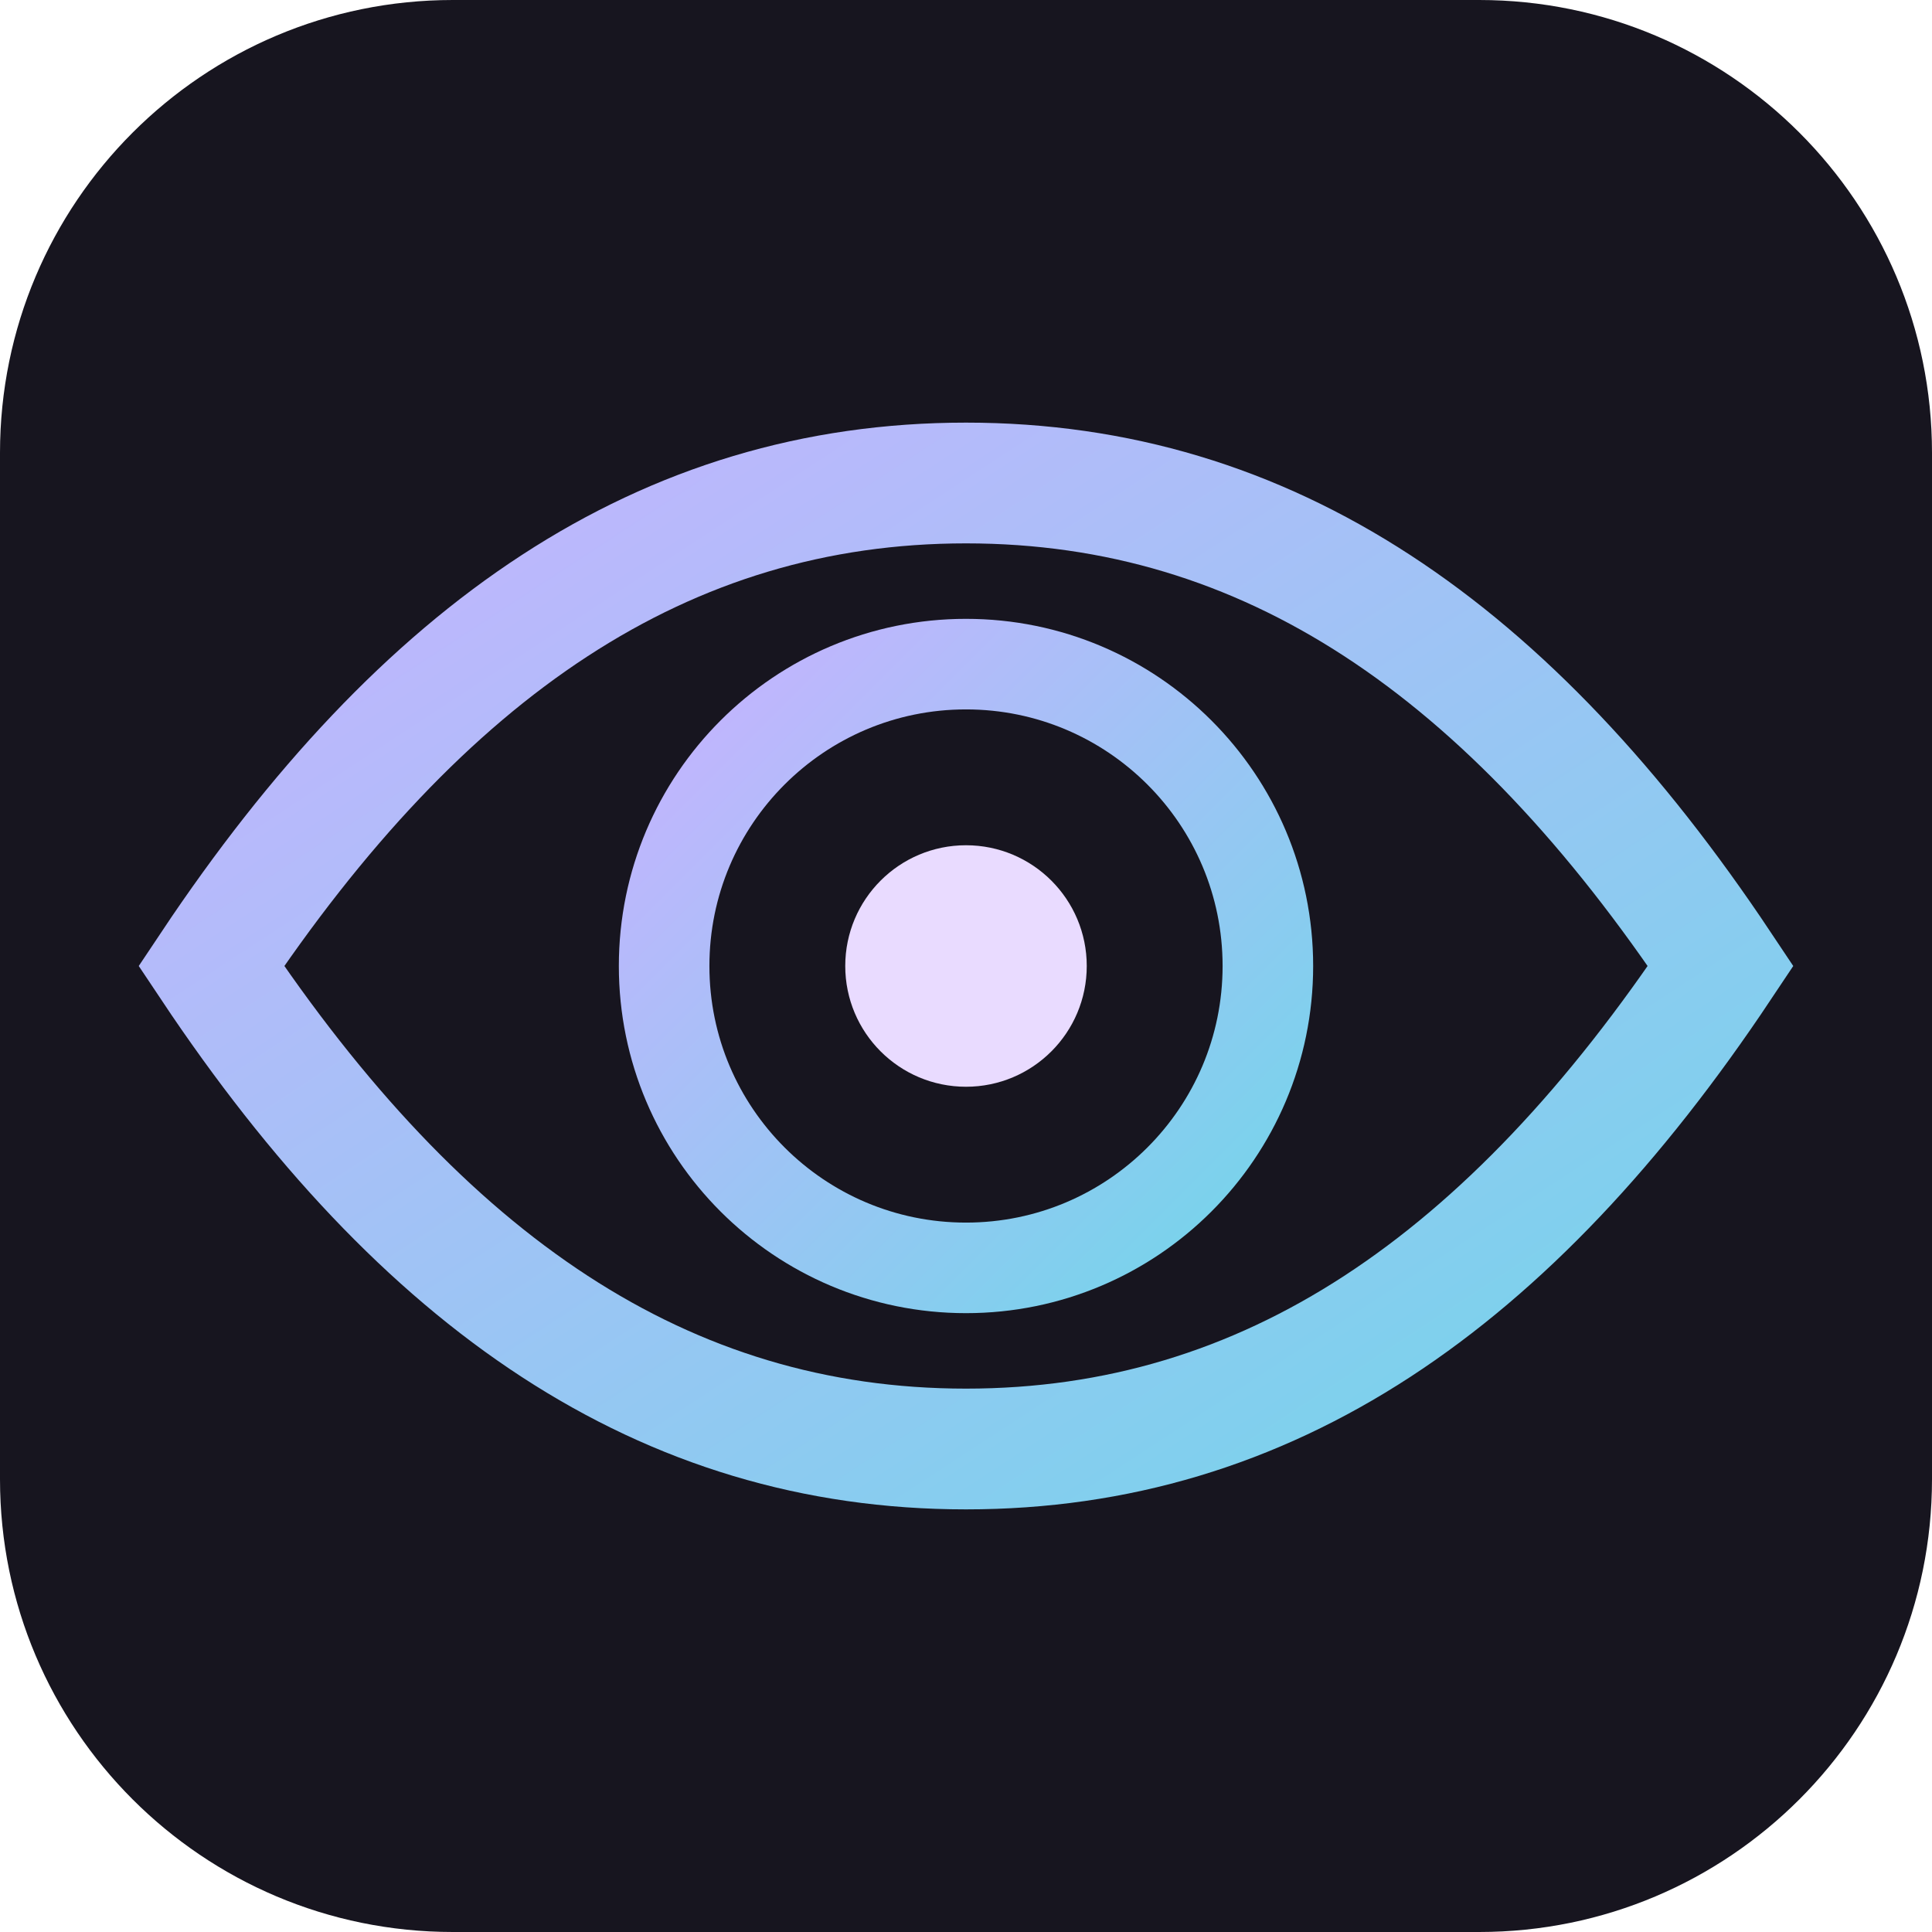
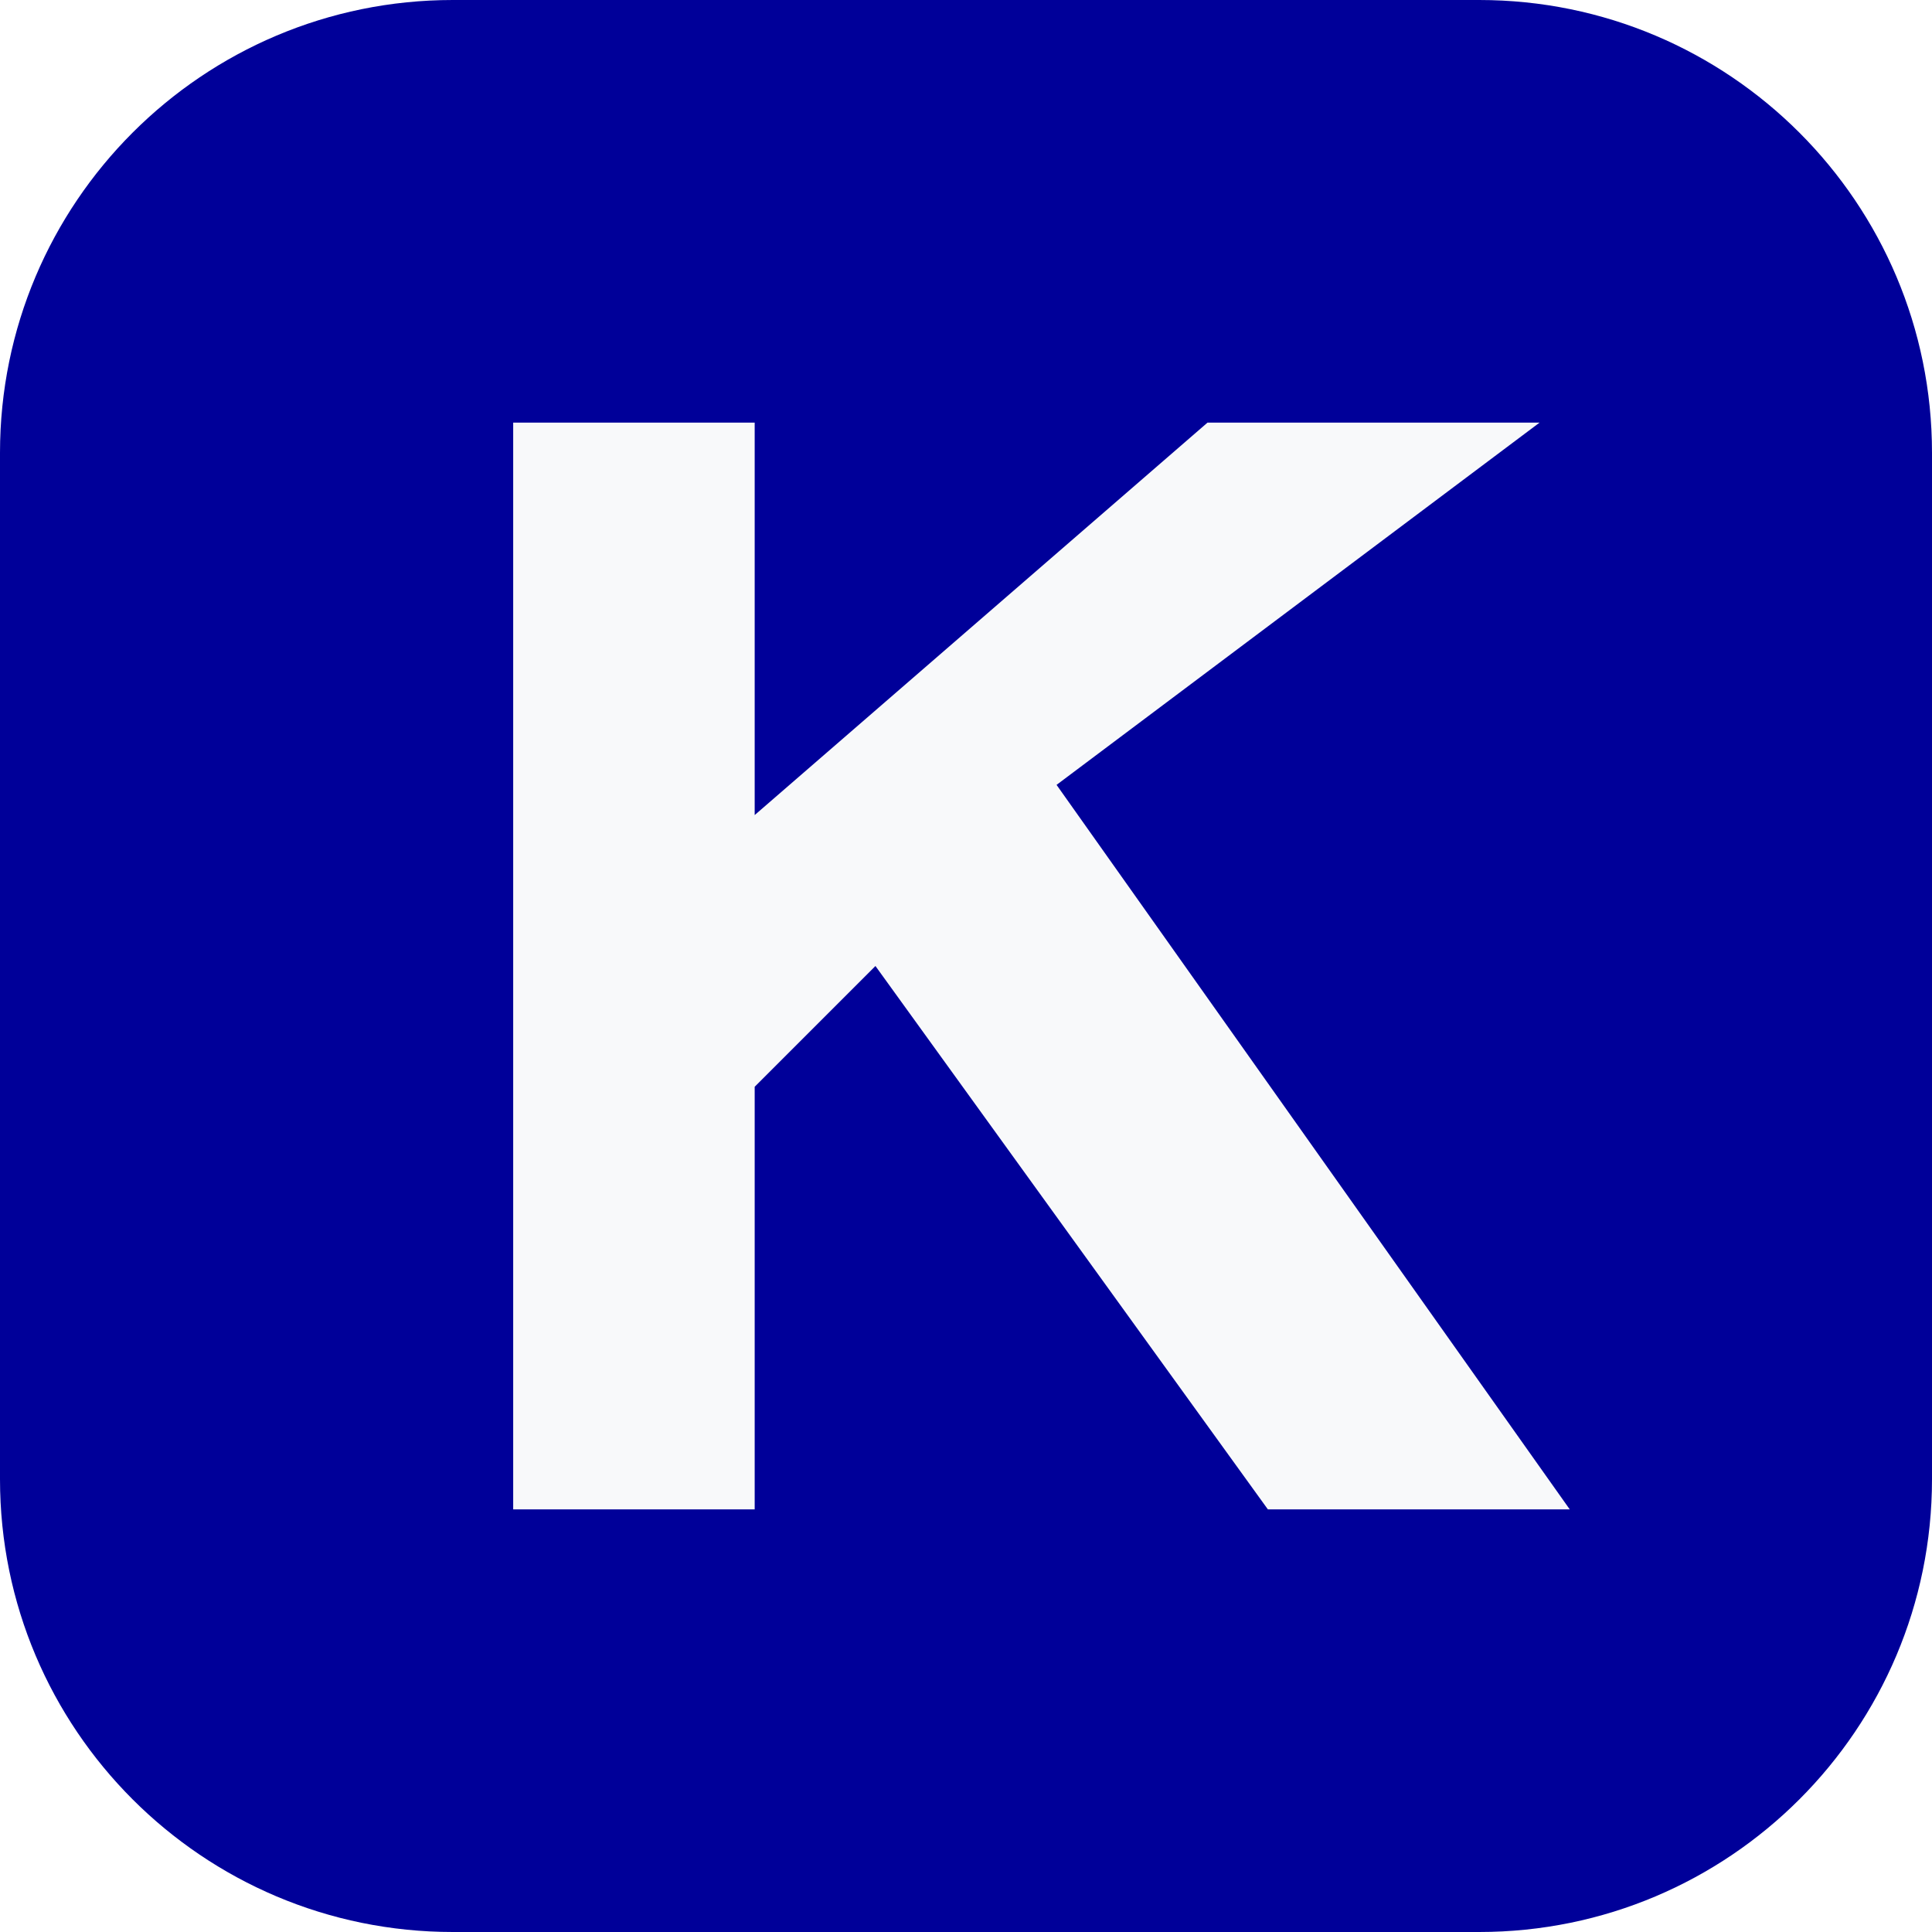
<svg xmlns="http://www.w3.org/2000/svg" viewBox="0 0 64 64">
-   <defs>
-     <linearGradient id="g" x1="0" y1="0" x2="1" y2="1">
-       <stop stop-color="#c7b3ff" />
-       <stop offset="1" stop-color="#73d5ea" />
-     </linearGradient>
-   </defs>
-   <rect width="64" height="64" rx="15" fill="#17151f" />
-   <path d="M7 32c7-10.5 15-16 25-16s18 5.5 25 16c-7 10.5-15 16-25 16S14 42.5 7 32Z" fill="none" stroke="url(#g)" stroke-width="4" />
-   <circle cx="32" cy="32" r="10" fill="none" stroke="url(#g)" stroke-width="3" />
-   <circle cx="32" cy="32" r="4" fill="#e9dbff" />
+   <rect width="64" height="64" rx="15" fill="#000099" />
+   <path d="M17 14v36h8V36l4-4 13 18h10L35 26l16-12H40L25 27V14Z" fill="#f8f9fa" />
</svg>
